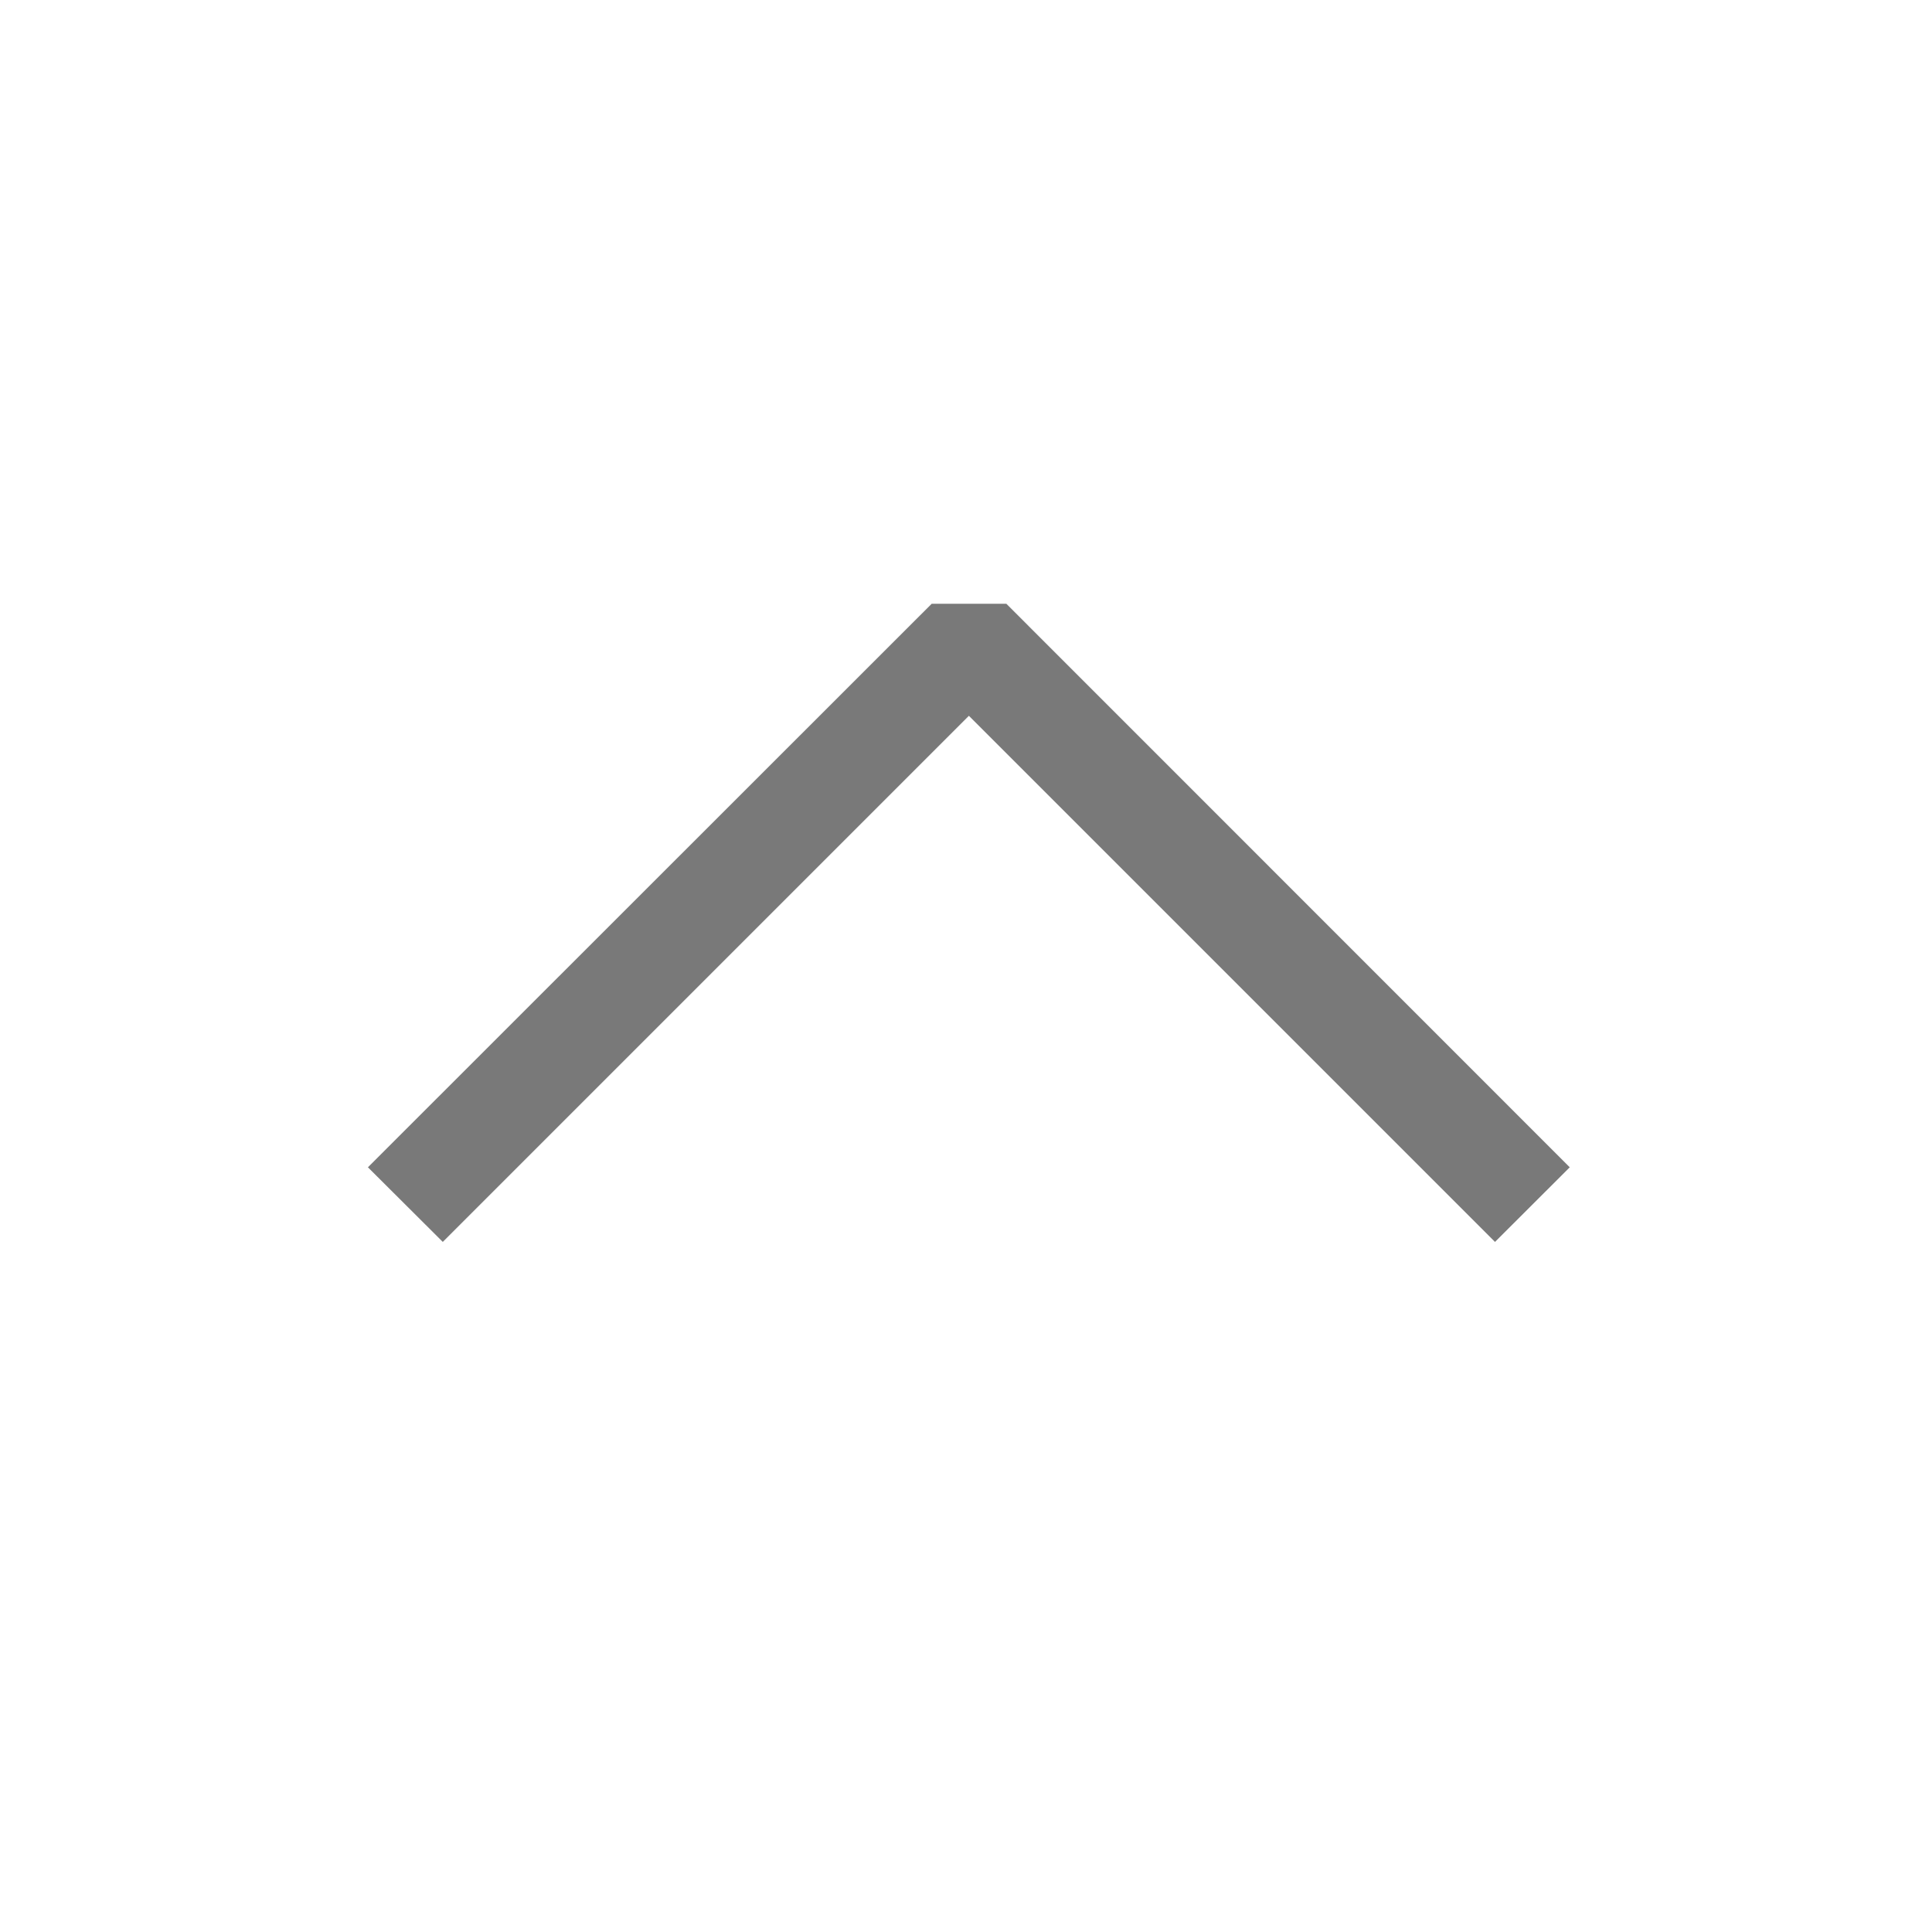
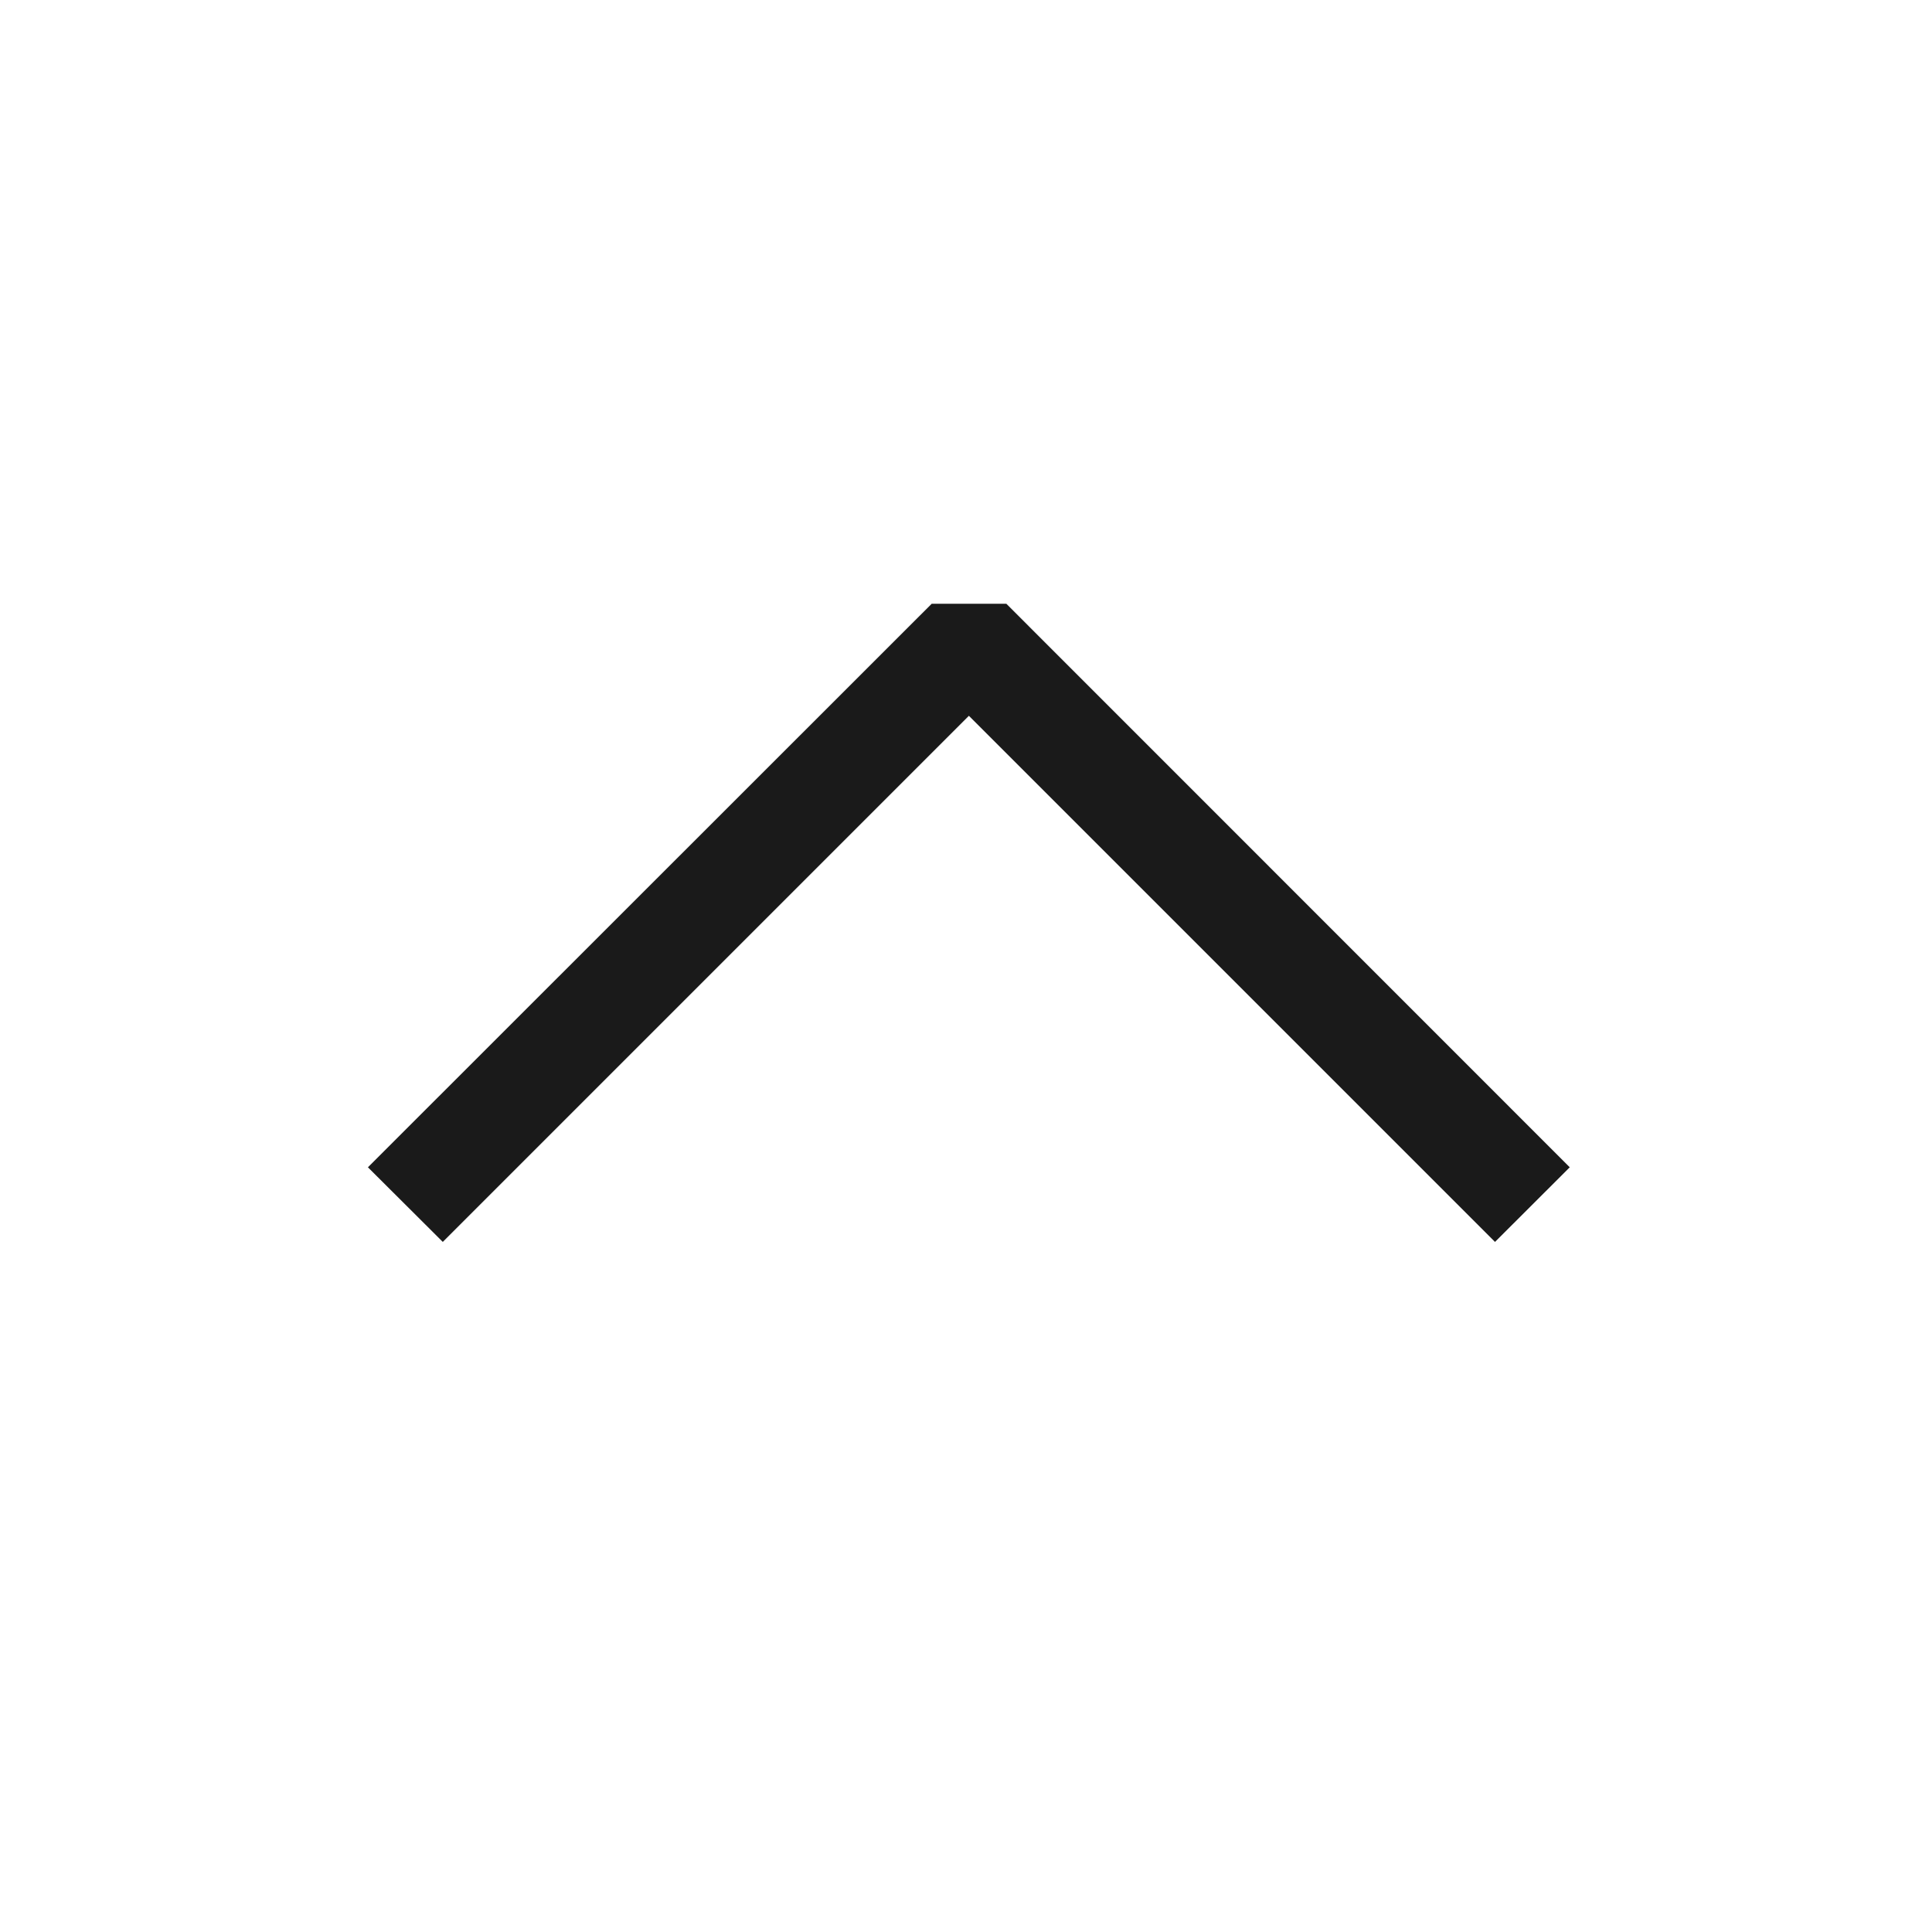
<svg xmlns="http://www.w3.org/2000/svg" width="16" height="16" viewBox="0 0 16 16" fill="currentColor" version="1.1" id="svg7155">
  <defs id="defs7159" />
-   <path fill-rule="evenodd" clip-rule="evenodd" d="M8.024 5.928l-4.357 4.357-.62-.618L7.716 5h.618L13 9.667l-.619.618-4.357-4.357z" id="path7153" style="fill:#797979;fill-opacity:1" />
+   <path fill-rule="evenodd" clip-rule="evenodd" d="M8.024 5.928l-4.357 4.357-.62-.618L7.716 5h.618L13 9.667l-.619.618-4.357-4.357z" id="path7153" style="fill:#1a1a1a;fill-opacity:1" />
</svg>
